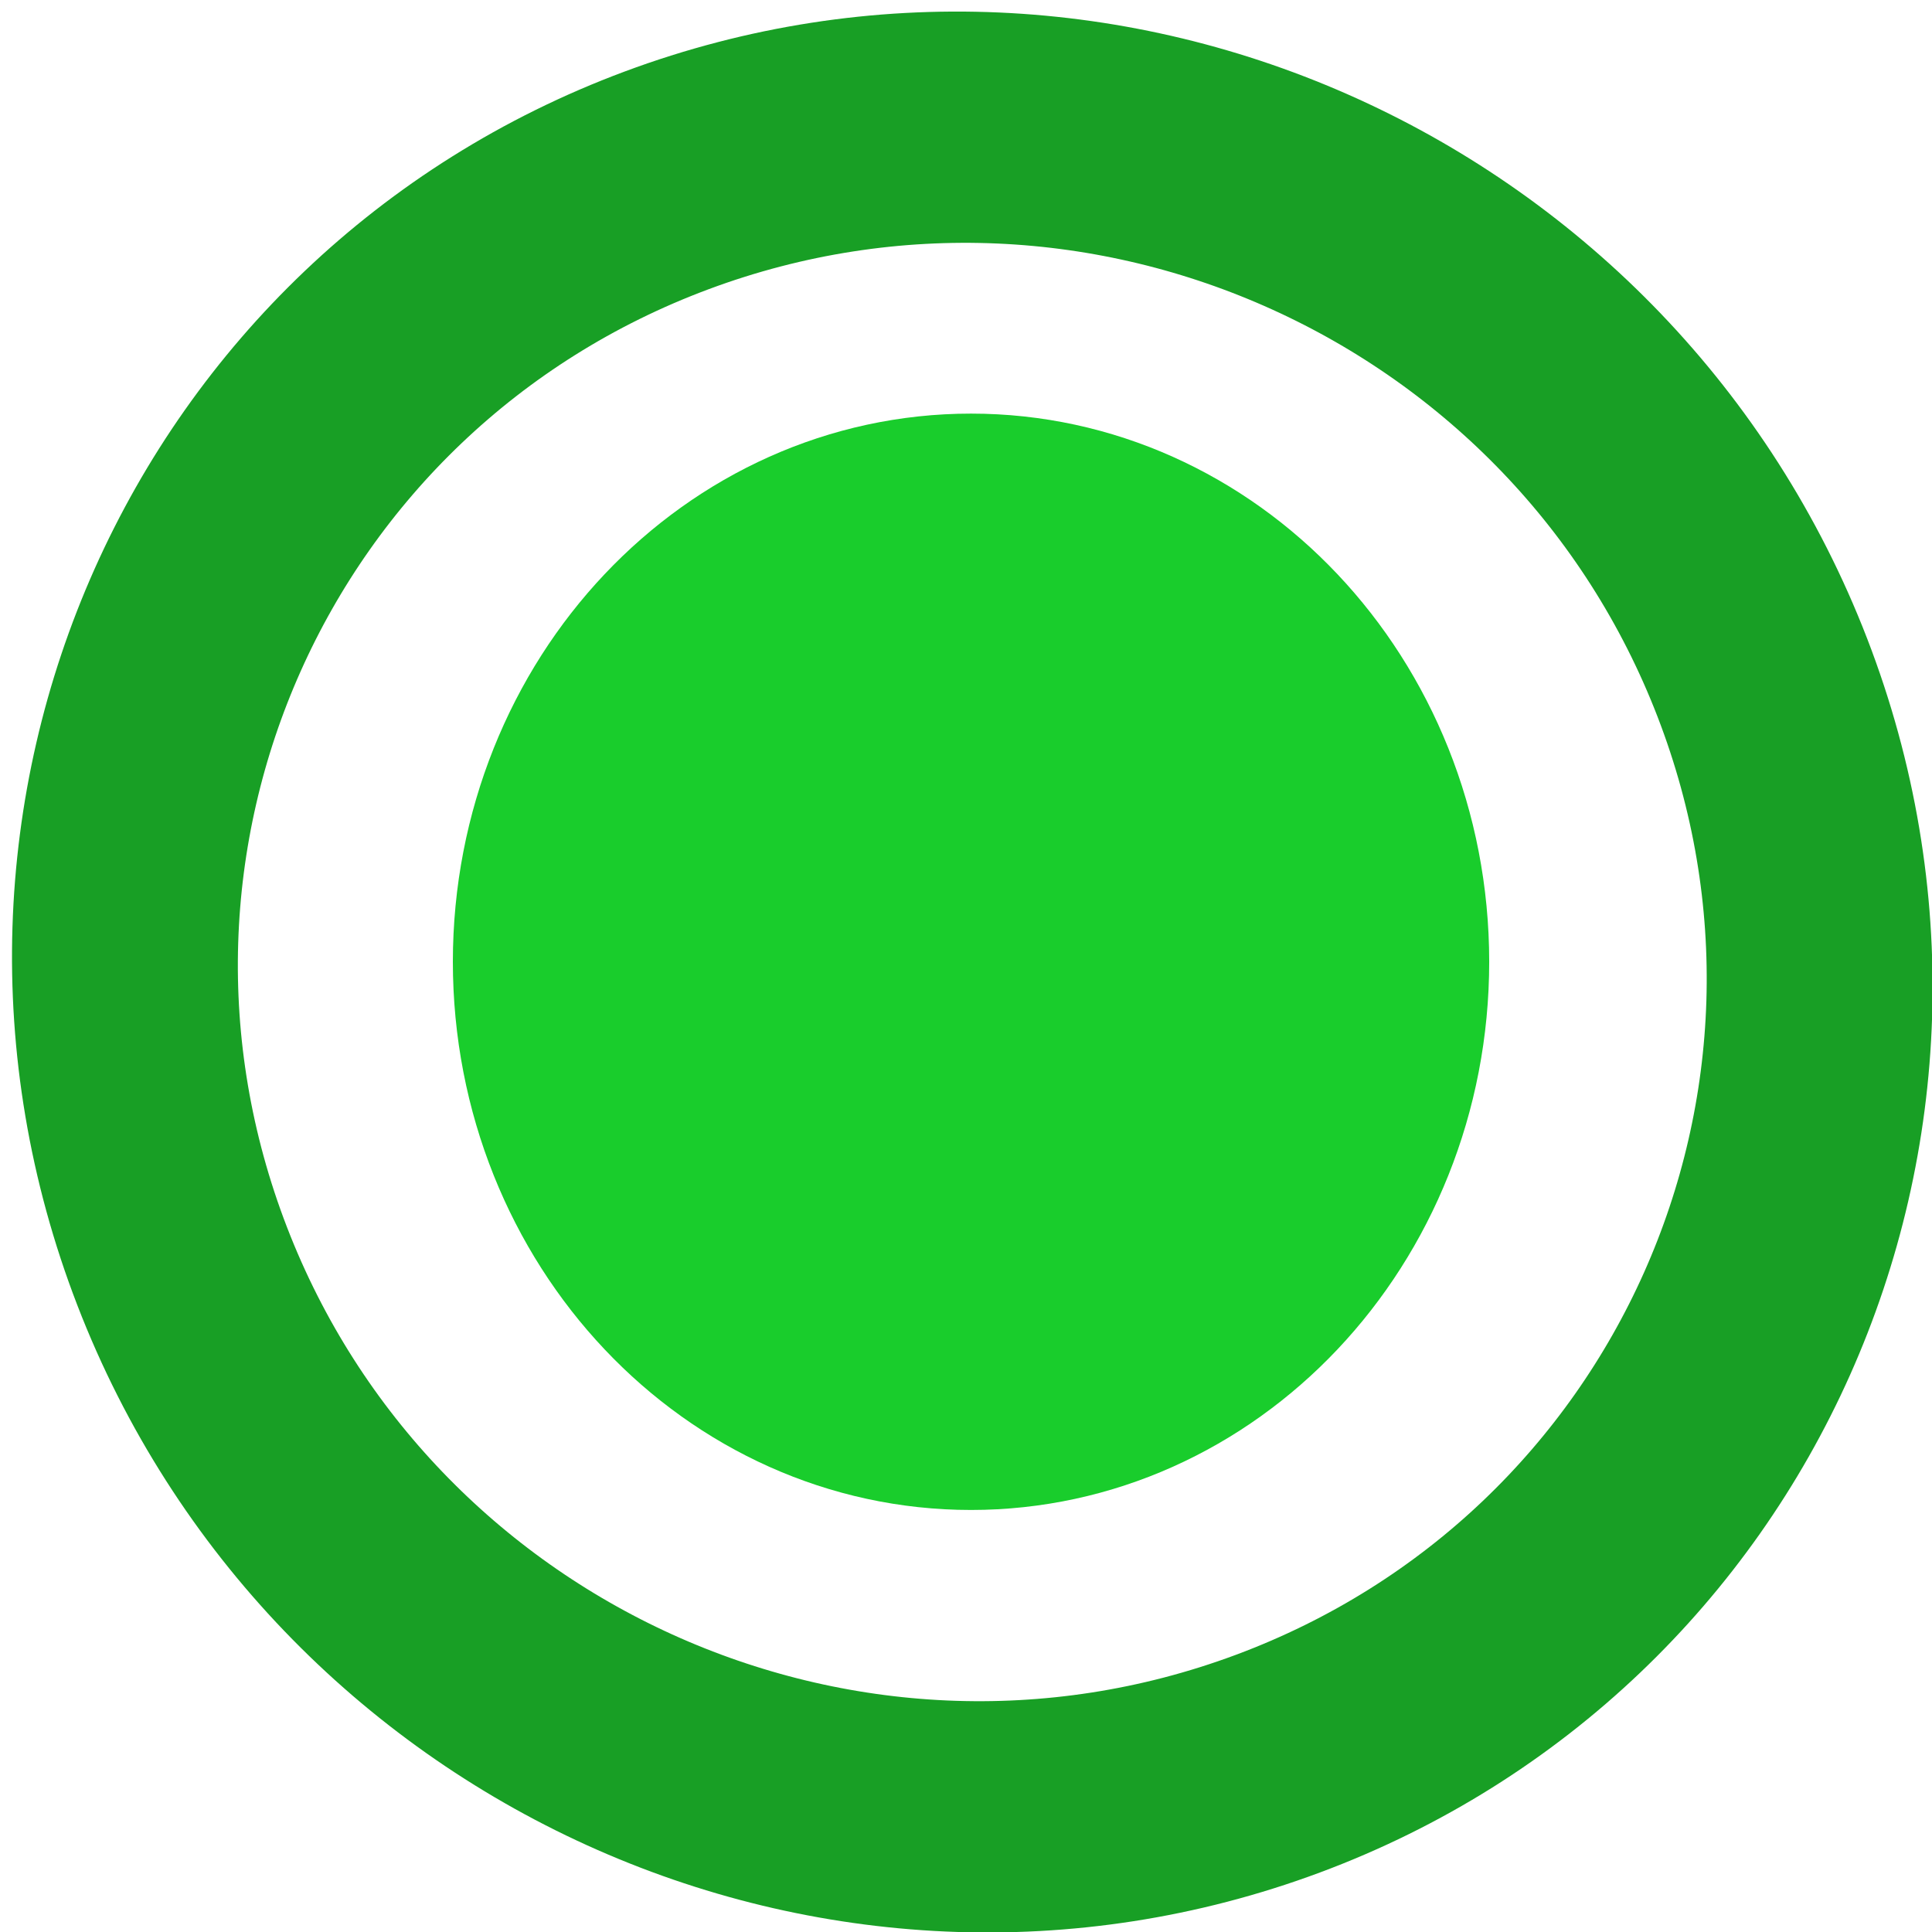
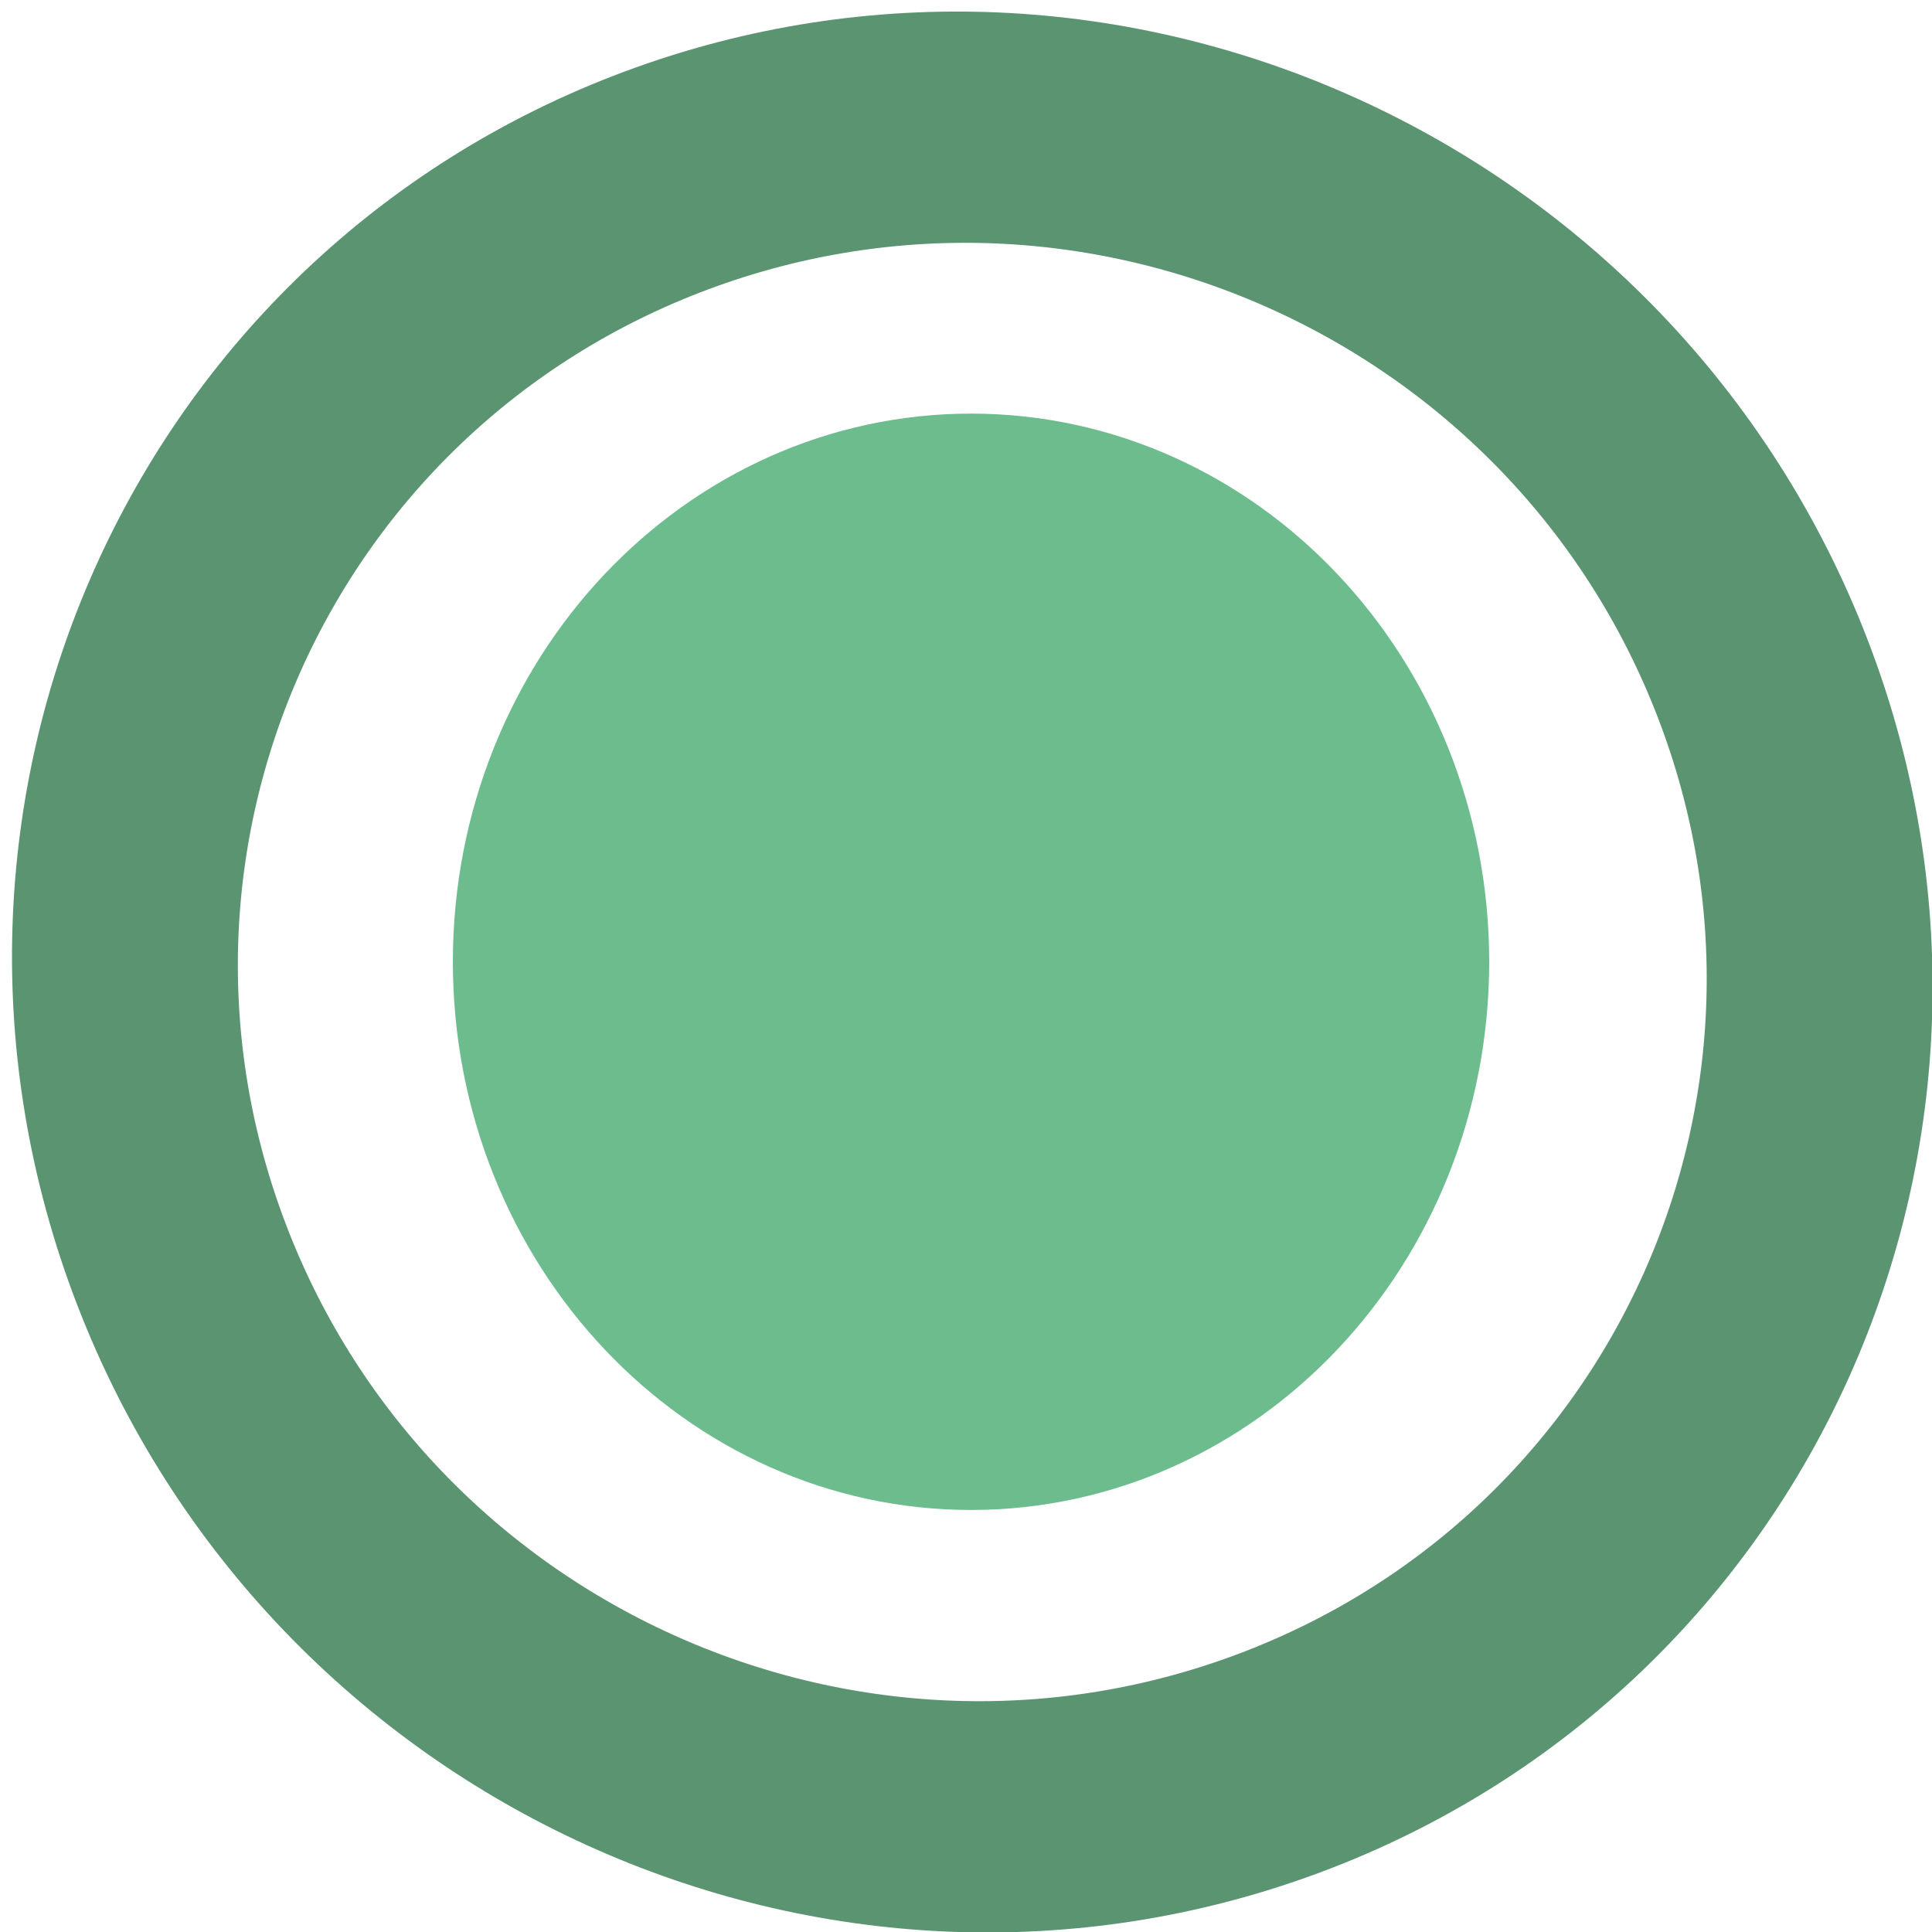
- <svg xmlns="http://www.w3.org/2000/svg" width="16" height="16" viewBox="0 0 16 16" id="svg2" version="1.1">
-   <defs id="defs4" />
-   <g id="layer1" transform="matrix(1.226255,0,0,1.297261,-50.22753,-606.3411)">
-     <ellipse style="fill:none;fill-opacity:1;stroke:#139d20;stroke-width:1.501;stroke-miterlimit:4;stroke-dasharray:none;stroke-opacity:0.973" id="path4136" cx="-135.204" cy="463.072" rx="5.657" ry="5.459" transform="matrix(0.9432516,-0.332079,0.378036,0.9257909,0,0)" />
-     <circle style="fill:#19cd2c;fill-opacity:1;stroke:#19cd2c;stroke-width:2.793;stroke-miterlimit:4;stroke-dasharray:none;stroke-opacity:1" id="path4688" cx="47.518" cy="473.541" r="2.103" />
+ <svg xmlns="http://www.w3.org/2000/svg" width="16" height="16" viewBox="0 0 16 16">
+   <g transform="matrix(1.226255,0,0,1.297261,-50.22753,-606.3411)">
+     <ellipse style="fill:none;fill-opacity:1;stroke:#56926e;stroke-width:1.501;stroke-miterlimit:4;stroke-dasharray:none;stroke-opacity:0.973" cx="-135.204" cy="463.072" rx="5.657" ry="5.459" transform="matrix(0.9432516,-0.332079,0.378036,0.9257909,0,0)" />
+     <circle style="fill:#6dbc8d;fill-opacity:1;stroke:#6dbc8d;stroke-width:2.793;stroke-miterlimit:4;stroke-dasharray:none;stroke-opacity:1" cx="47.518" cy="473.541" r="2.103" />
  </g>
</svg>
